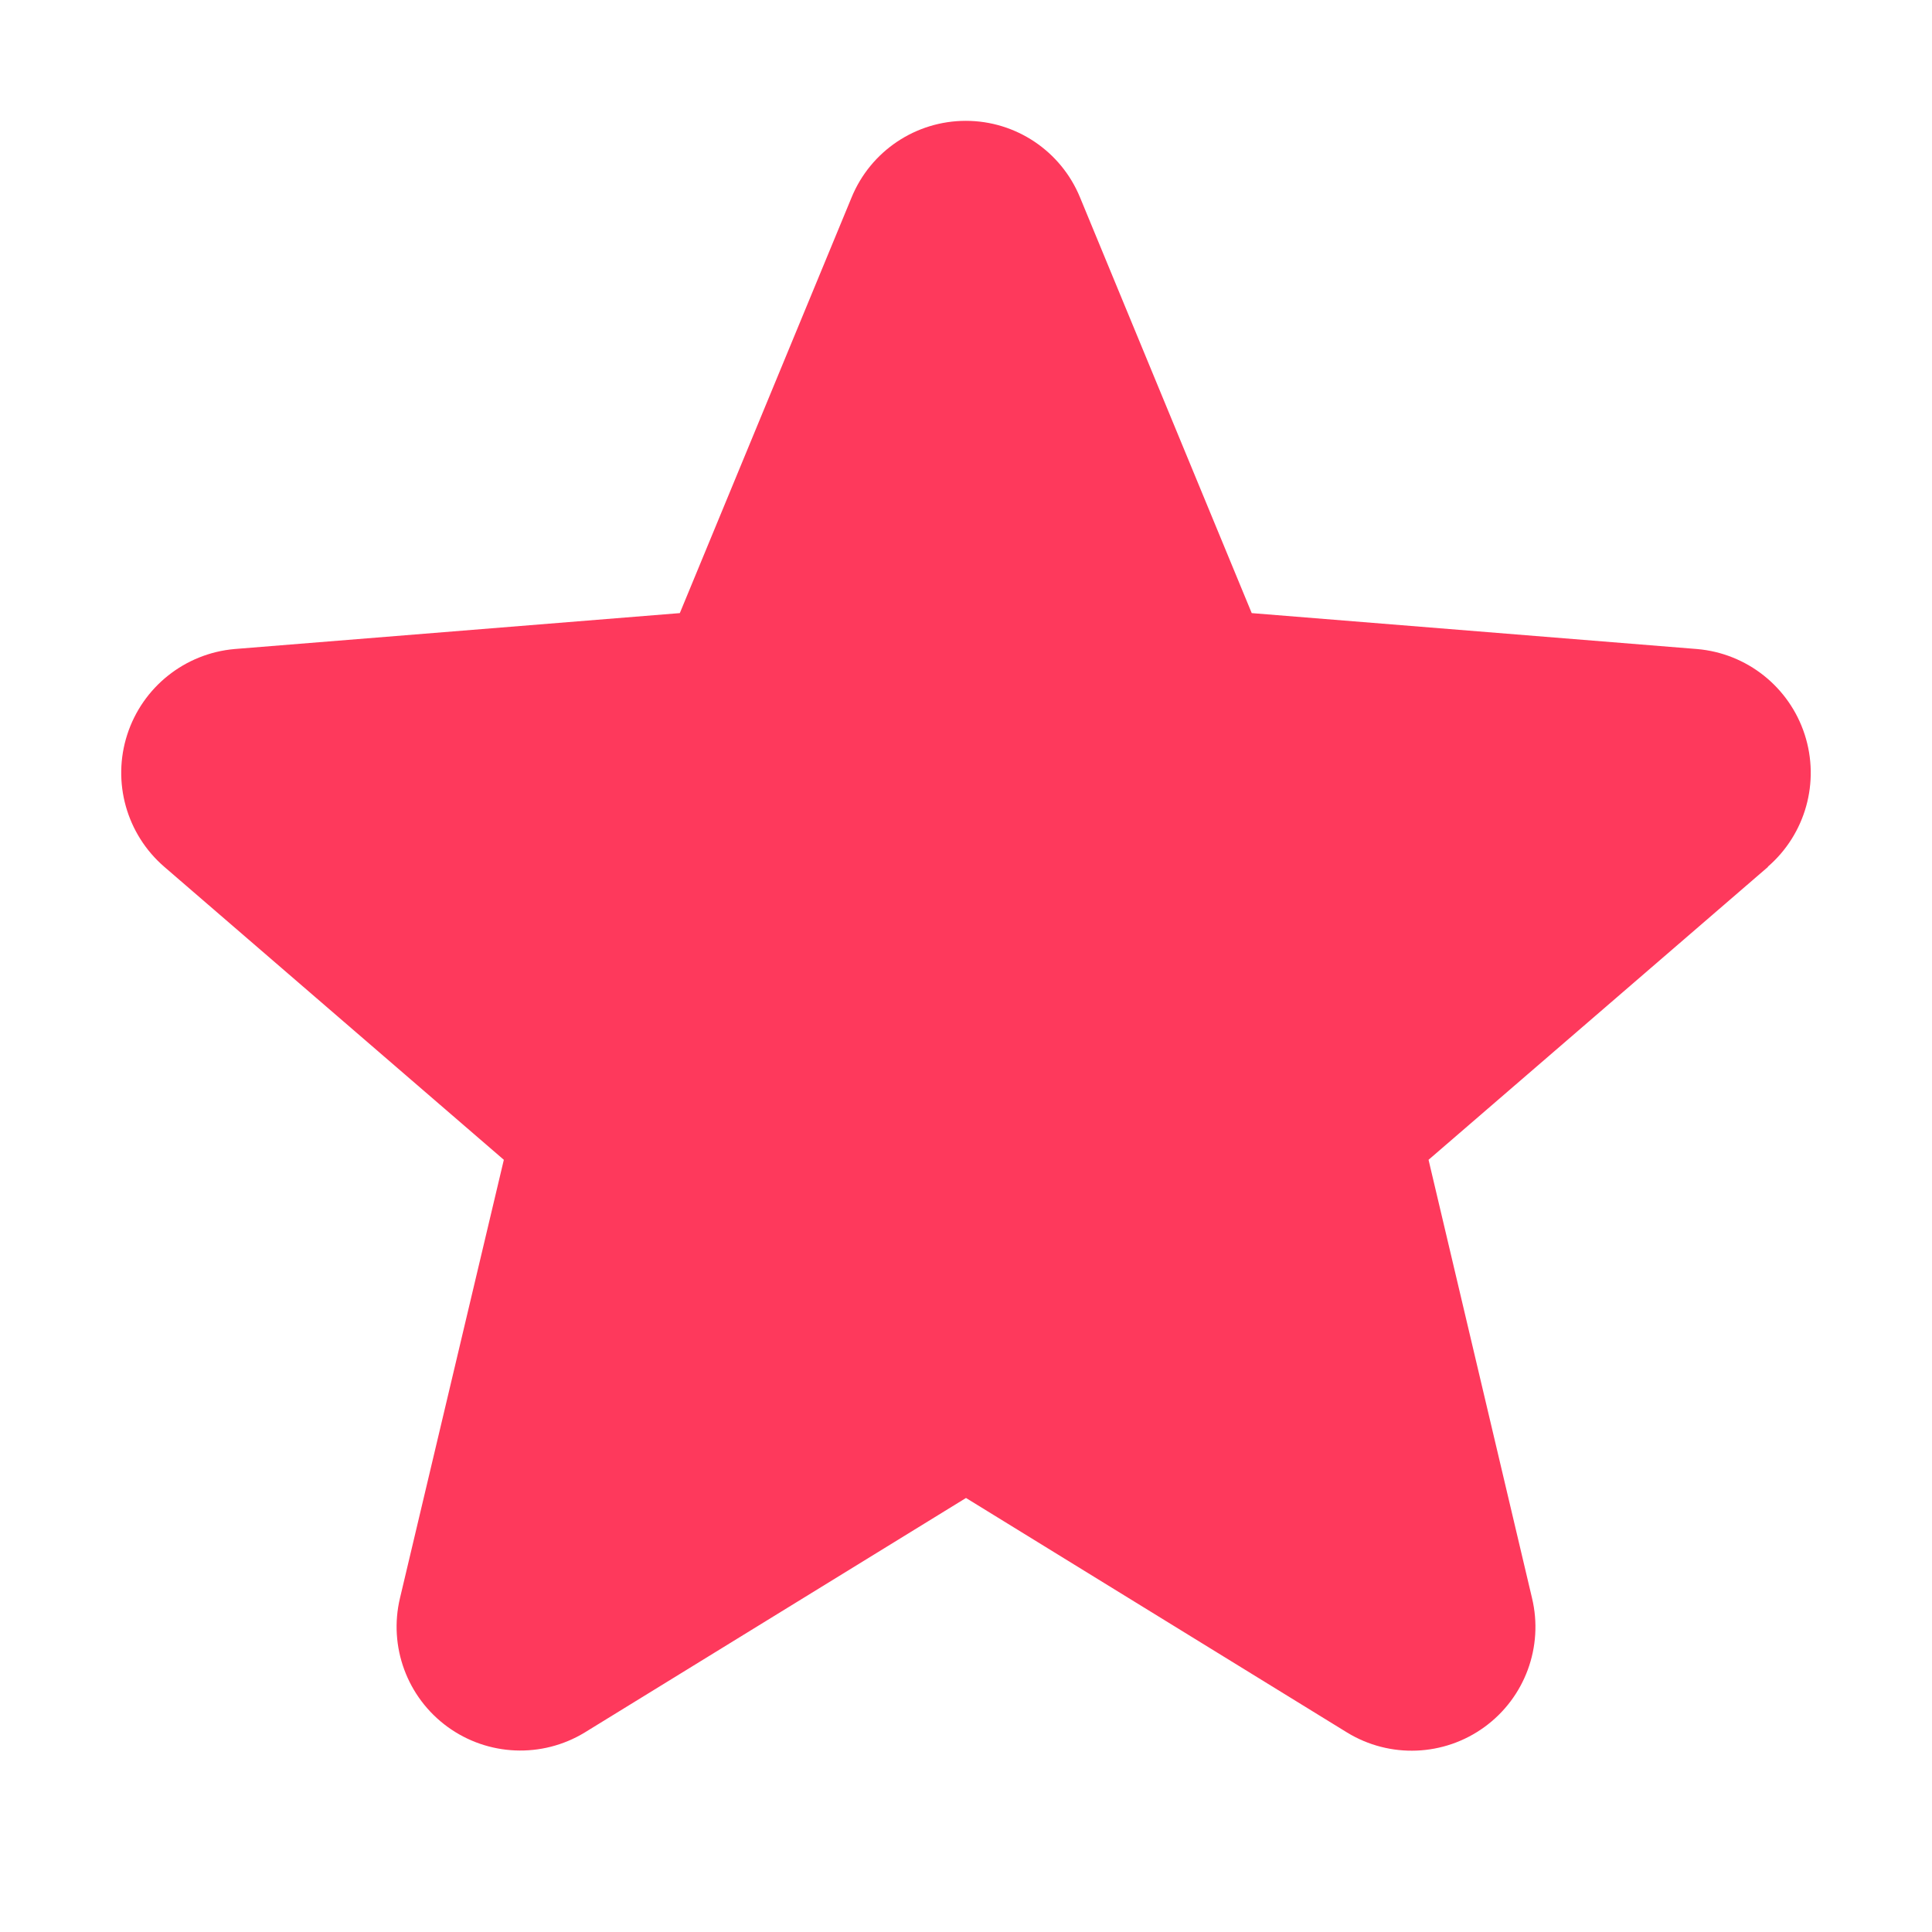
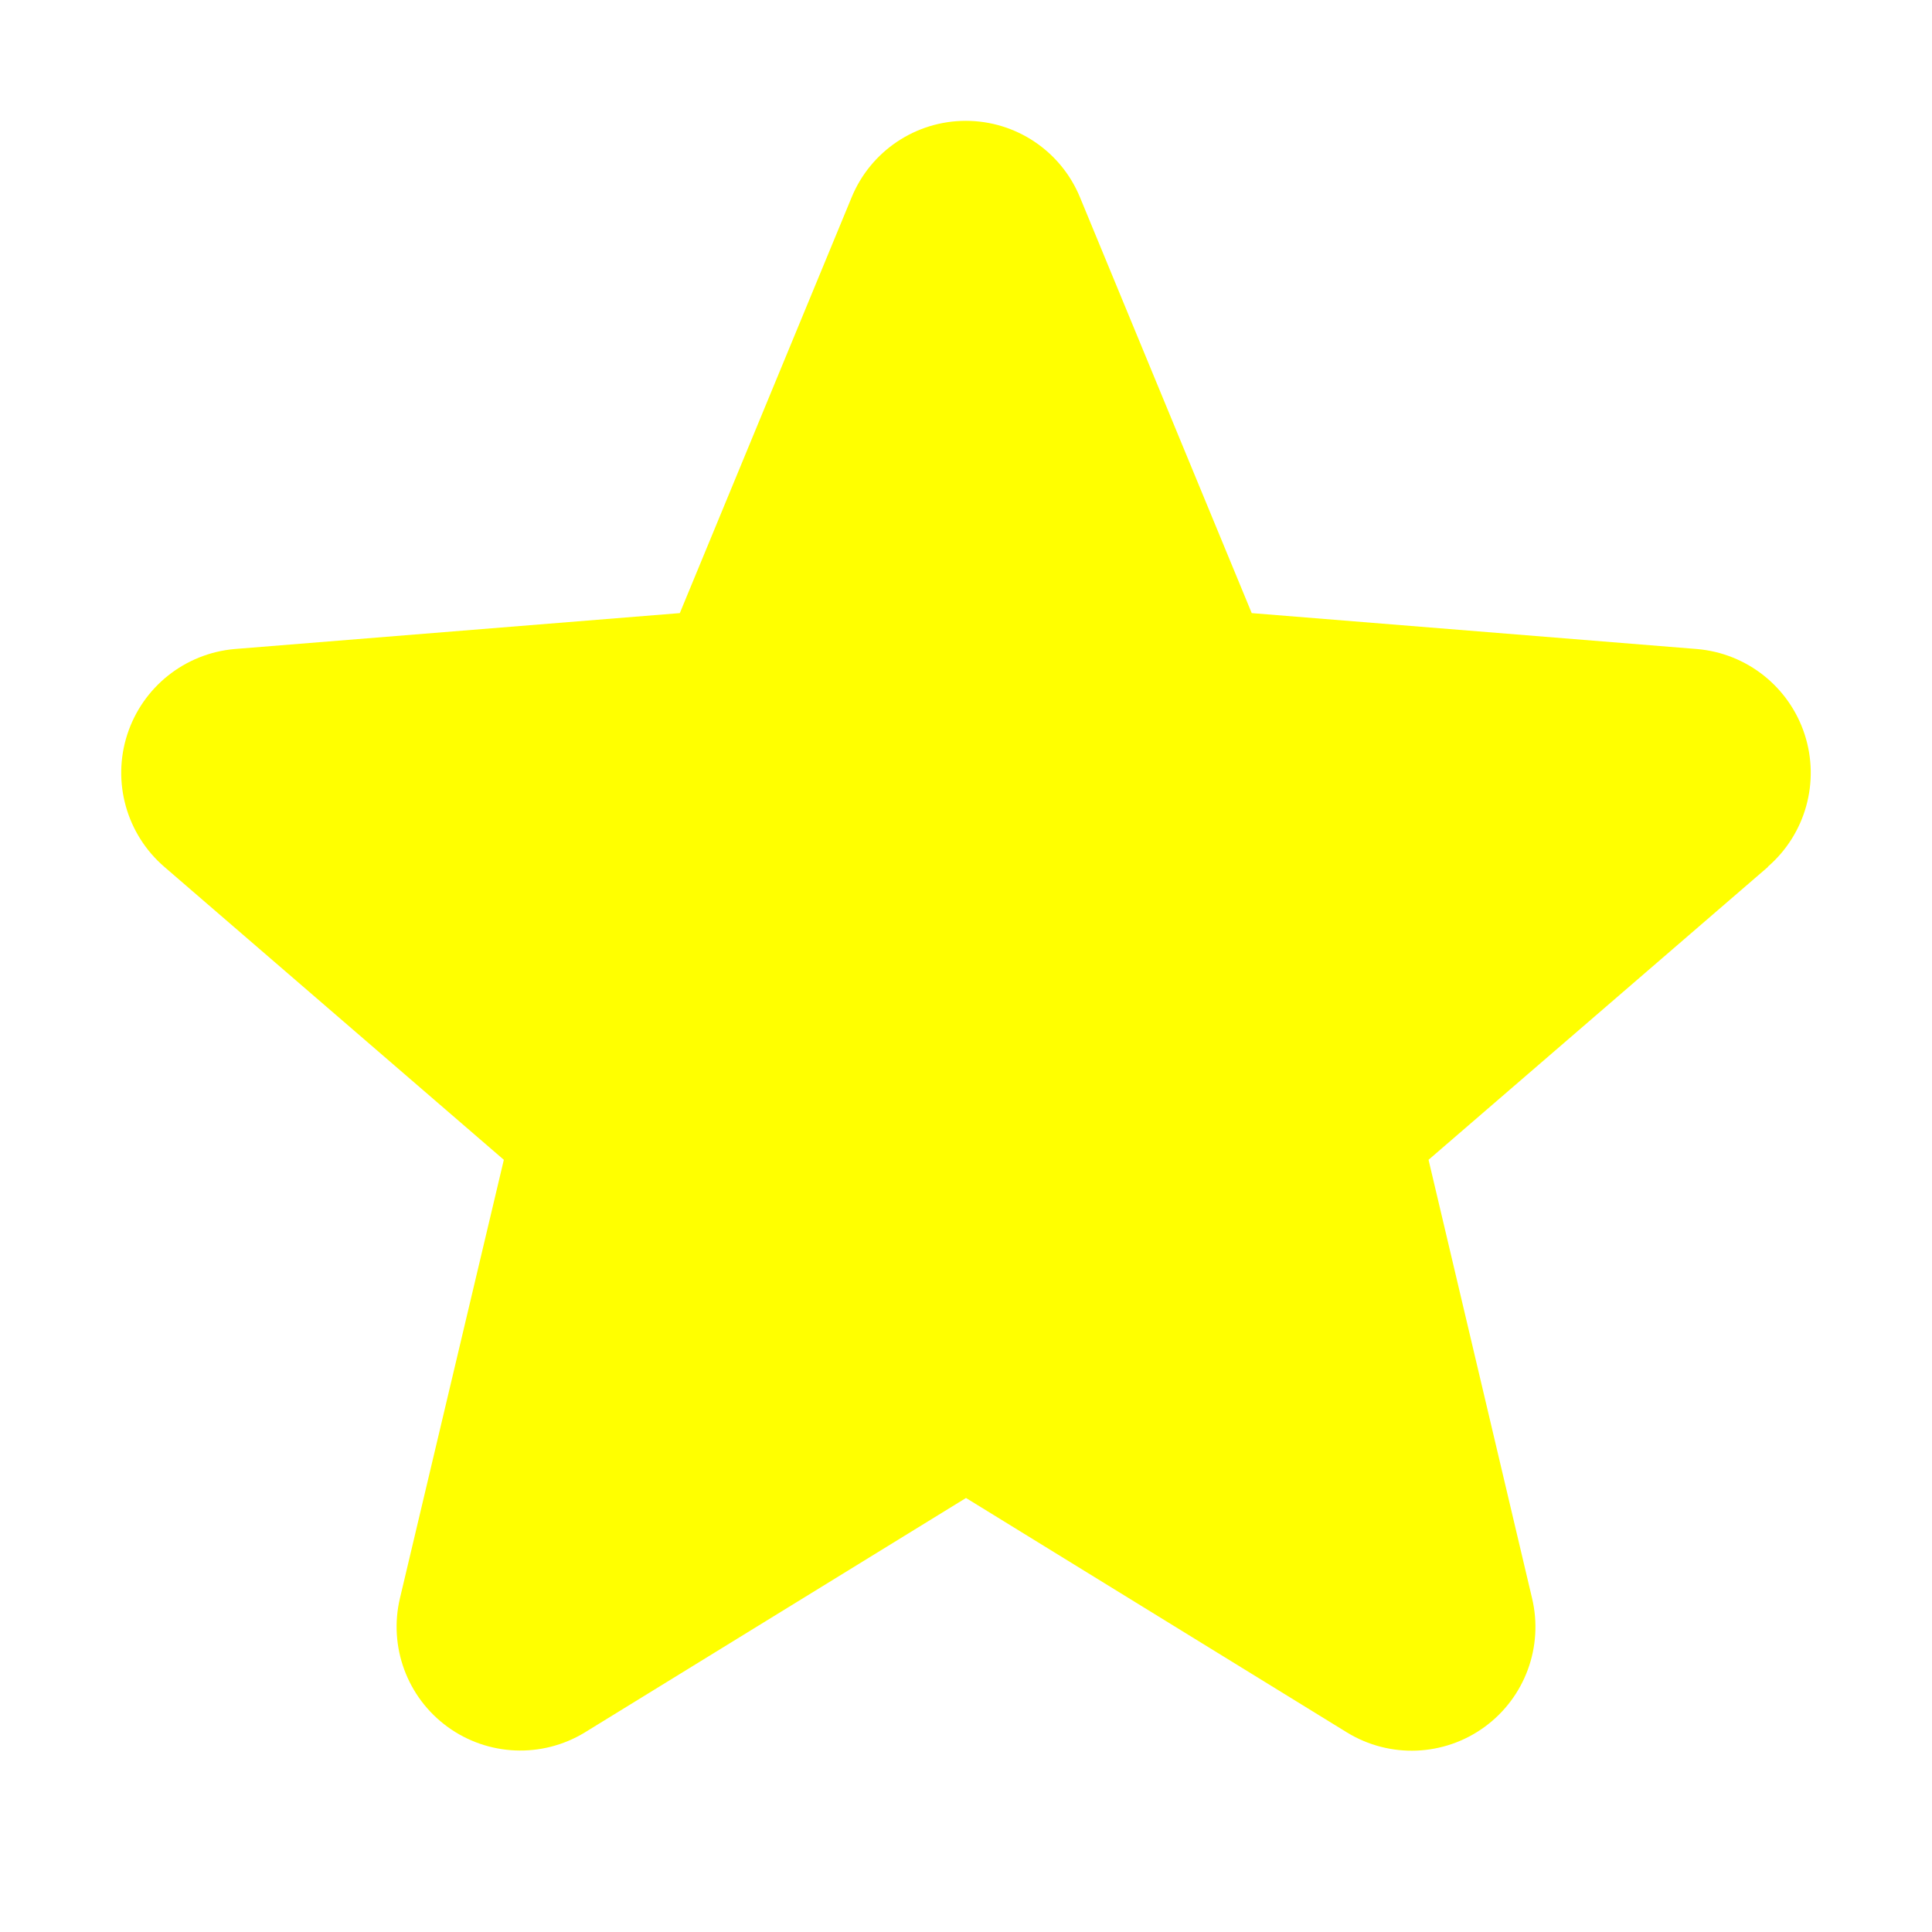
- <svg xmlns="http://www.w3.org/2000/svg" viewBox="0 0 256 256" fill="#fe395c">
+ <svg xmlns="http://www.w3.org/2000/svg" viewBox="0 0 256 256" fill="yellow">
  <path d="M234.29,114.85l-45,38.83L203,211.75a16.4,16.4,0,0,1-24.5,17.82L128,198.49,77.47,229.57A16.4,16.4,0,0,1,53,211.75l13.76-58.07-45-38.83A16.46,16.46,0,0,1,31.08,86l59-4.76,22.76-55.08a16.36,16.36,0,0,1,30.27,0l22.75,55.08,59,4.76a16.46,16.46,0,0,1,9.37,28.86Z" />
</svg>
